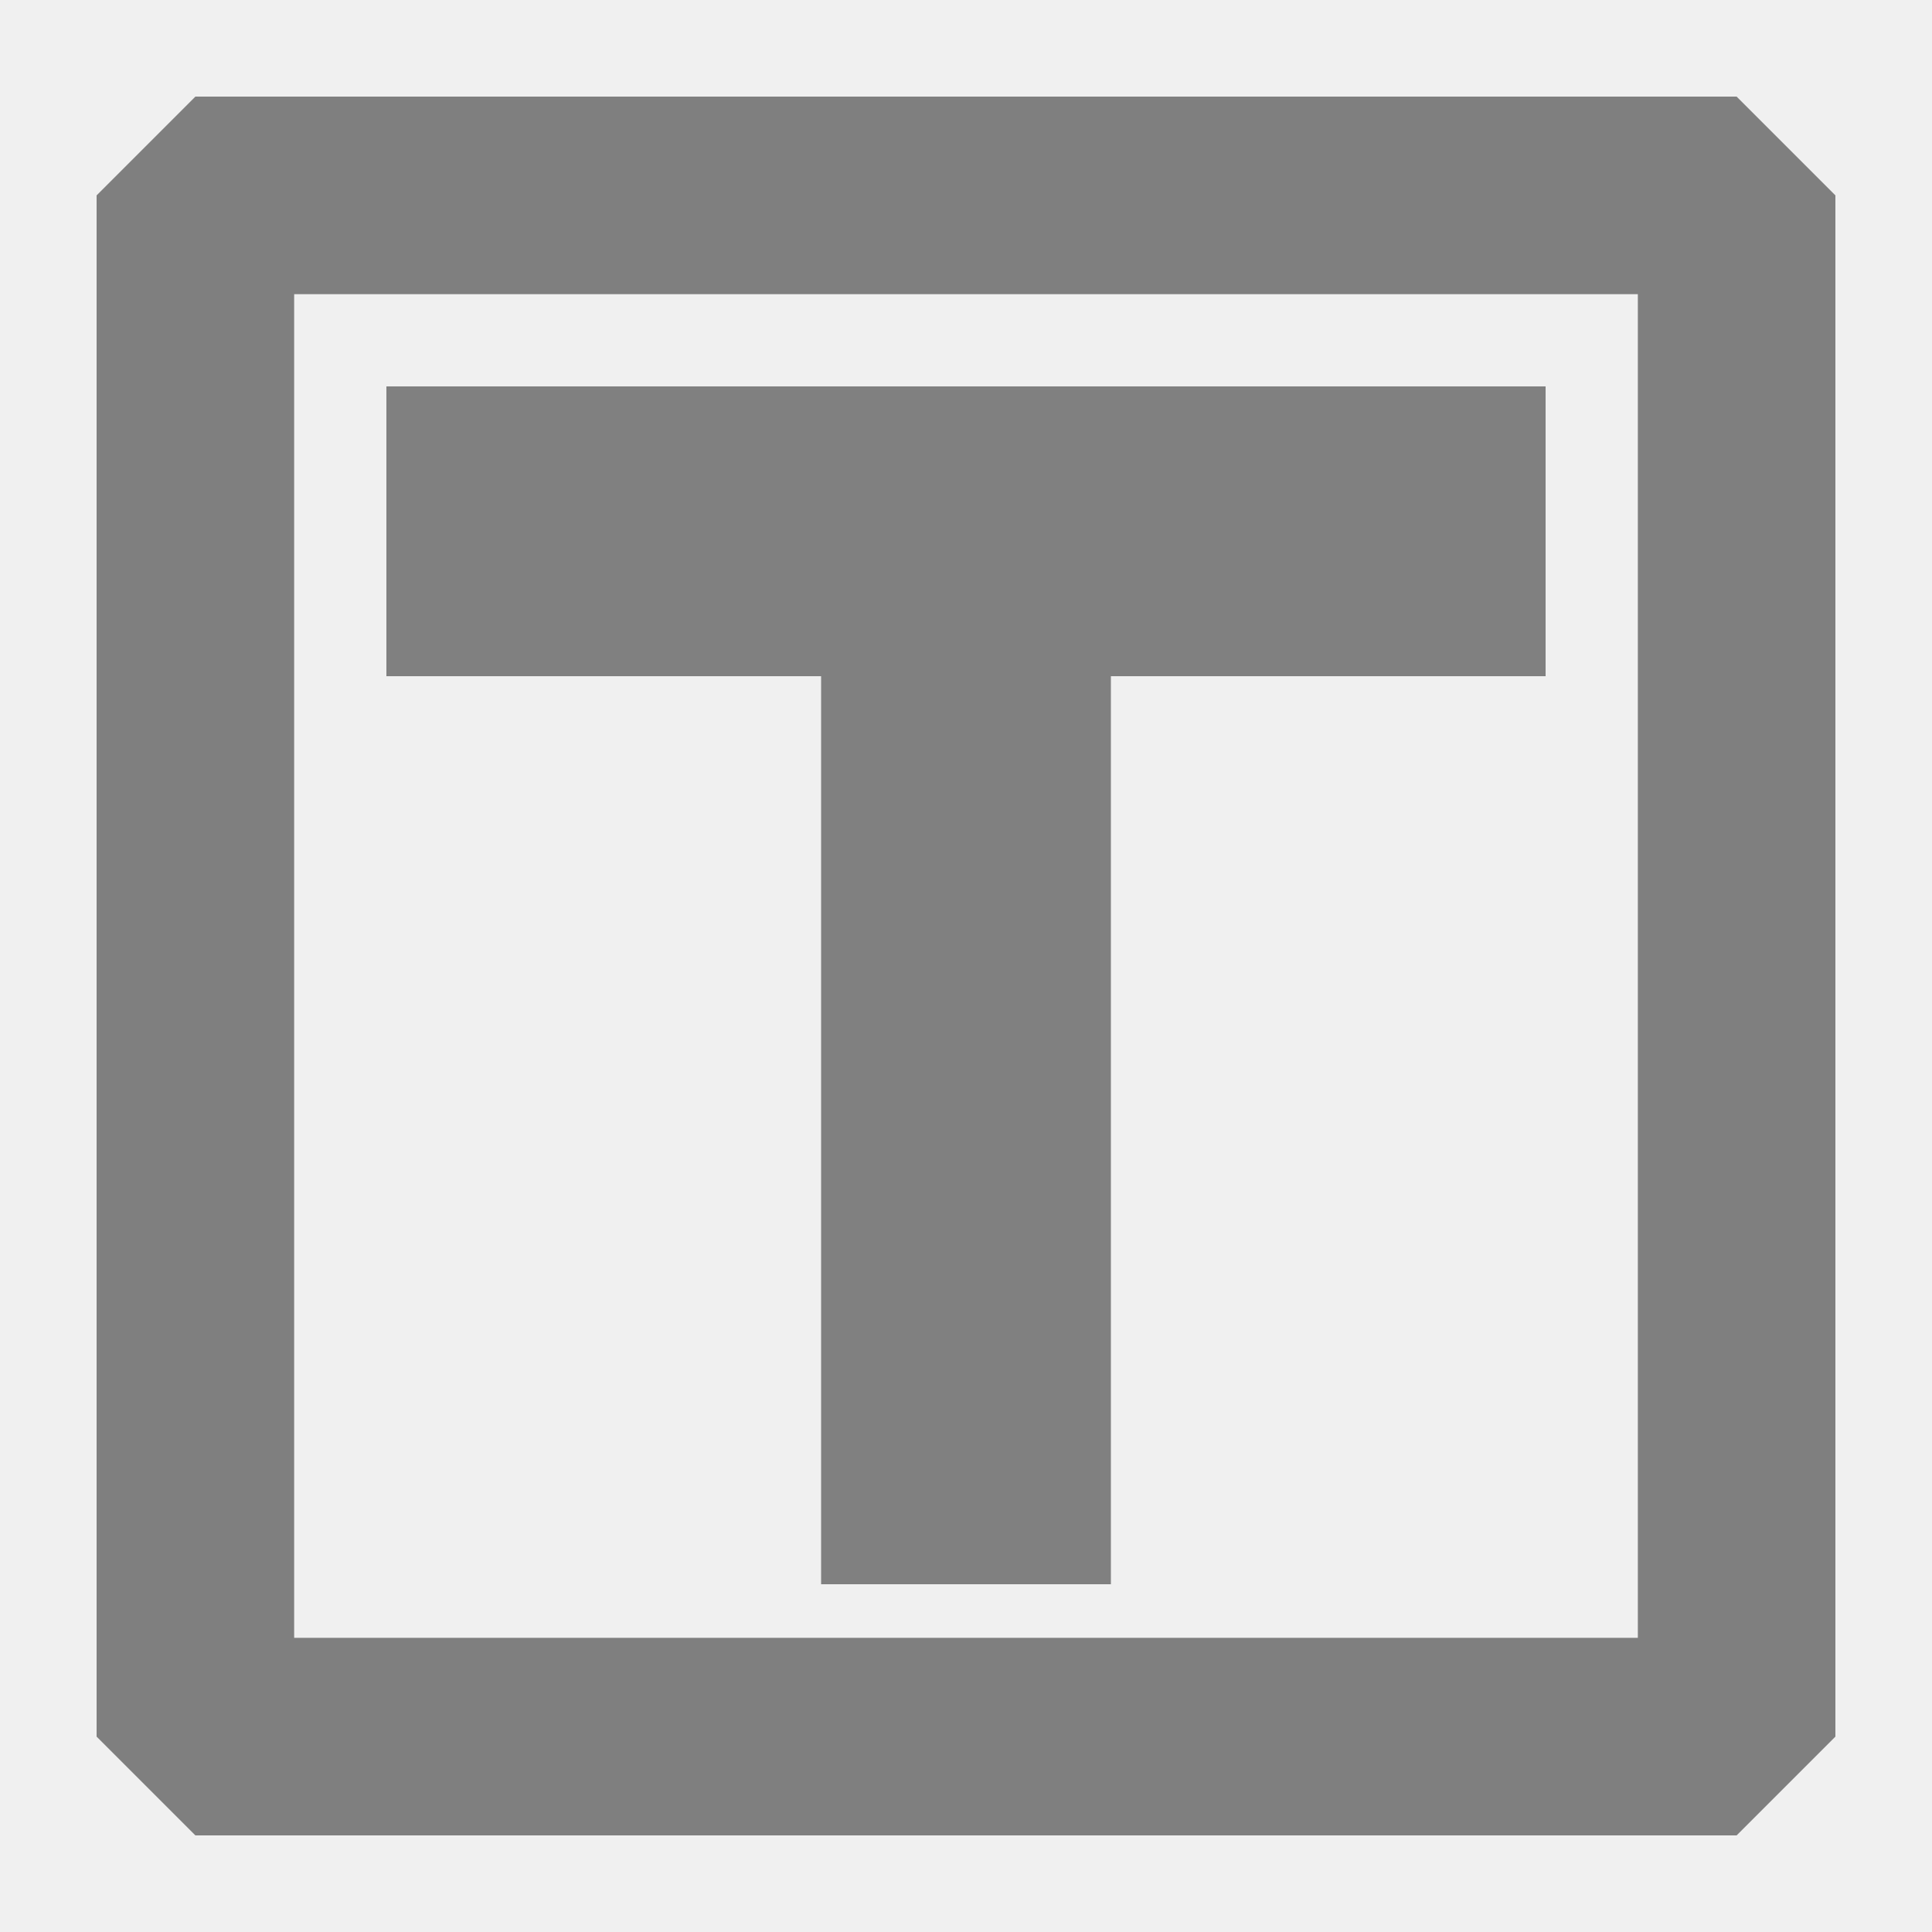
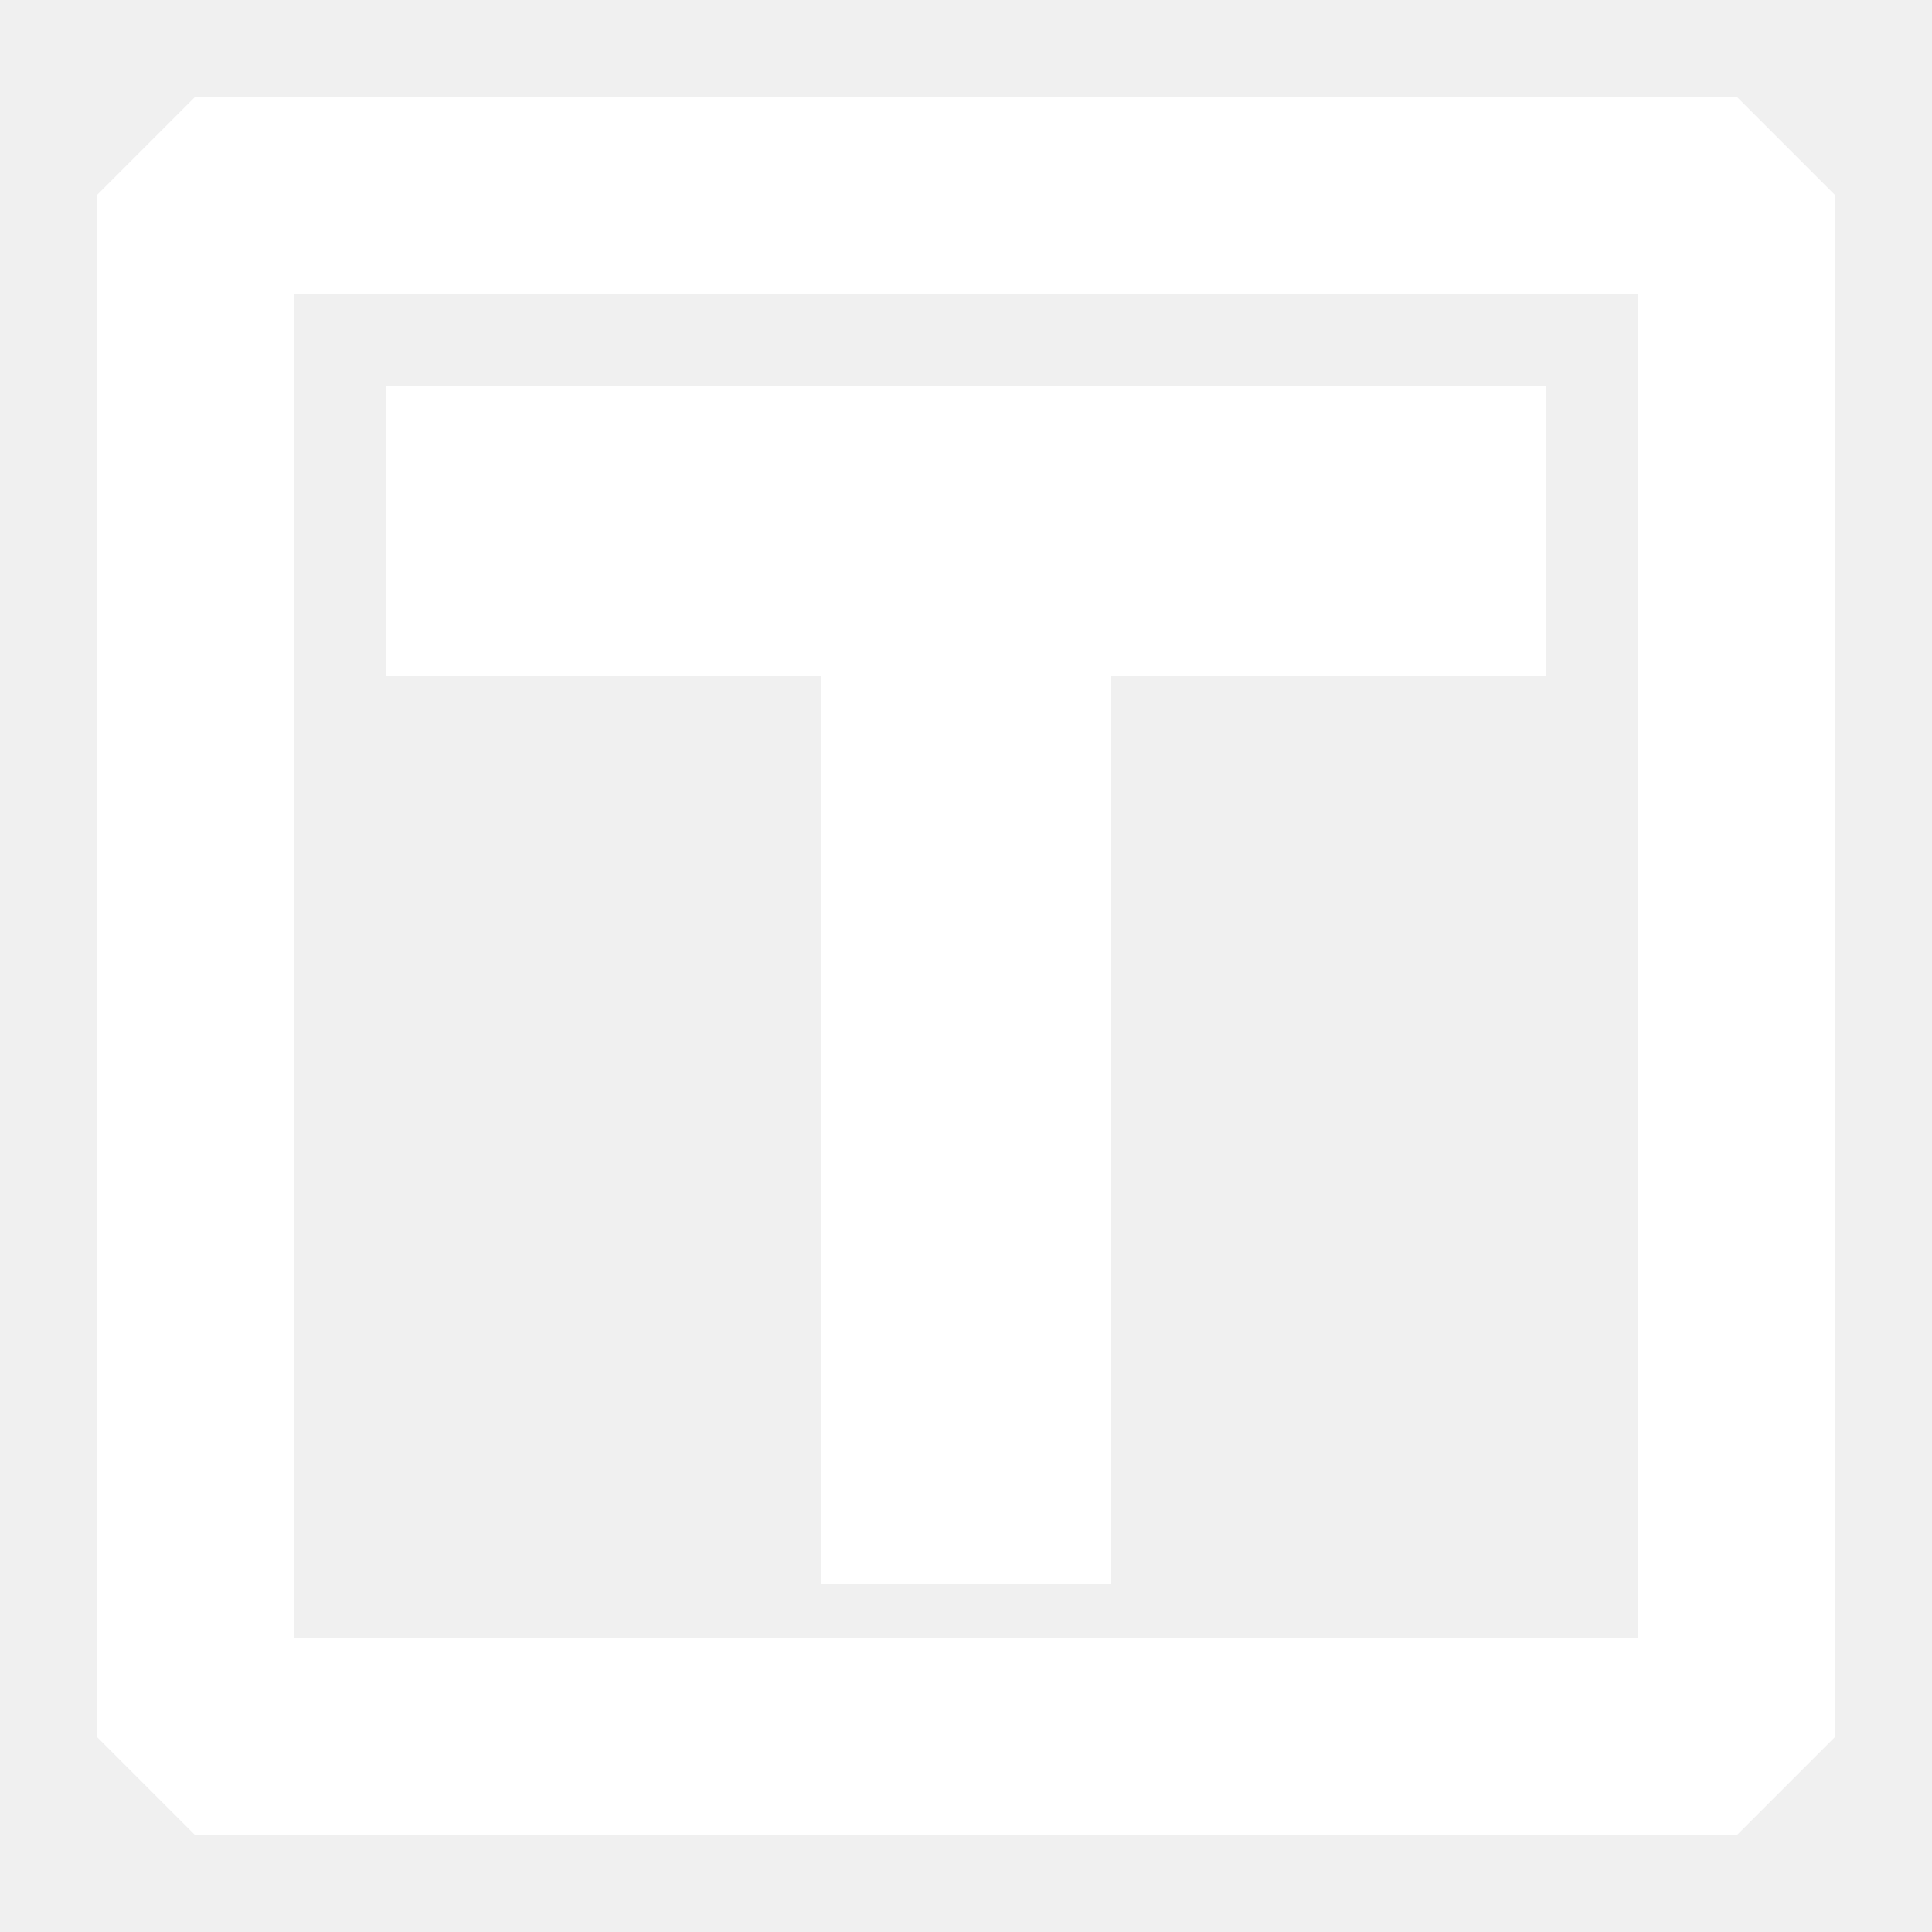
<svg xmlns="http://www.w3.org/2000/svg" width="100mm" height="100mm" viewBox="0 0 100 100" version="1.1" id="svg5">
  <defs id="defs2">
    <linearGradient id="linearGradient1006">
      <stop style="stop-color:#000000;stop-opacity:1;" offset="0" id="stop1004" />
    </linearGradient>
  </defs>
  <g id="layer1">
-     <rect style="fill:none;stroke:#7f7f7f;stroke-width:10.226;stroke-linejoin:bevel;stroke-dasharray:none;stroke-opacity:1;paint-order:normal" id="rect234" width="79.774" height="79.774" x="10.113" y="10.113" ry="0" />
-     <rect style="fill:#808080;fill-opacity:1;stroke:none;stroke-width:10.226;stroke-linejoin:bevel" id="rect437" width="60" height="15" x="20" y="20" rx="0" ry="0" />
-     <rect style="fill:#808080;fill-opacity:1;stroke:none;stroke-width:10.226;stroke-linejoin:bevel;stroke-opacity:1;paint-order:markers fill stroke" id="rect1153" width="15" height="60" x="42.5" y="22" ry="0" />
+     <rect style="fill:none;stroke:#ffffff;stroke-width:10.226;stroke-linejoin:bevel;stroke-dasharray:none;stroke-opacity:1;paint-order:normal" id="rect234" width="79.774" height="79.774" x="10.113" y="10.113" ry="0" />
+     <rect style="fill:#ffffff;fill-opacity:1;stroke:none;stroke-width:10.226;stroke-linejoin:bevel" id="rect437" width="60" height="15" x="20" y="20" rx="0" ry="0" />
+     <rect style="fill:#ffffff;fill-opacity:1;stroke:none;stroke-width:10.226;stroke-linejoin:bevel;stroke-opacity:1;paint-order:markers fill stroke" id="rect1153" width="15" height="60" x="42.5" y="22" ry="0" />
  </g>
</svg>
